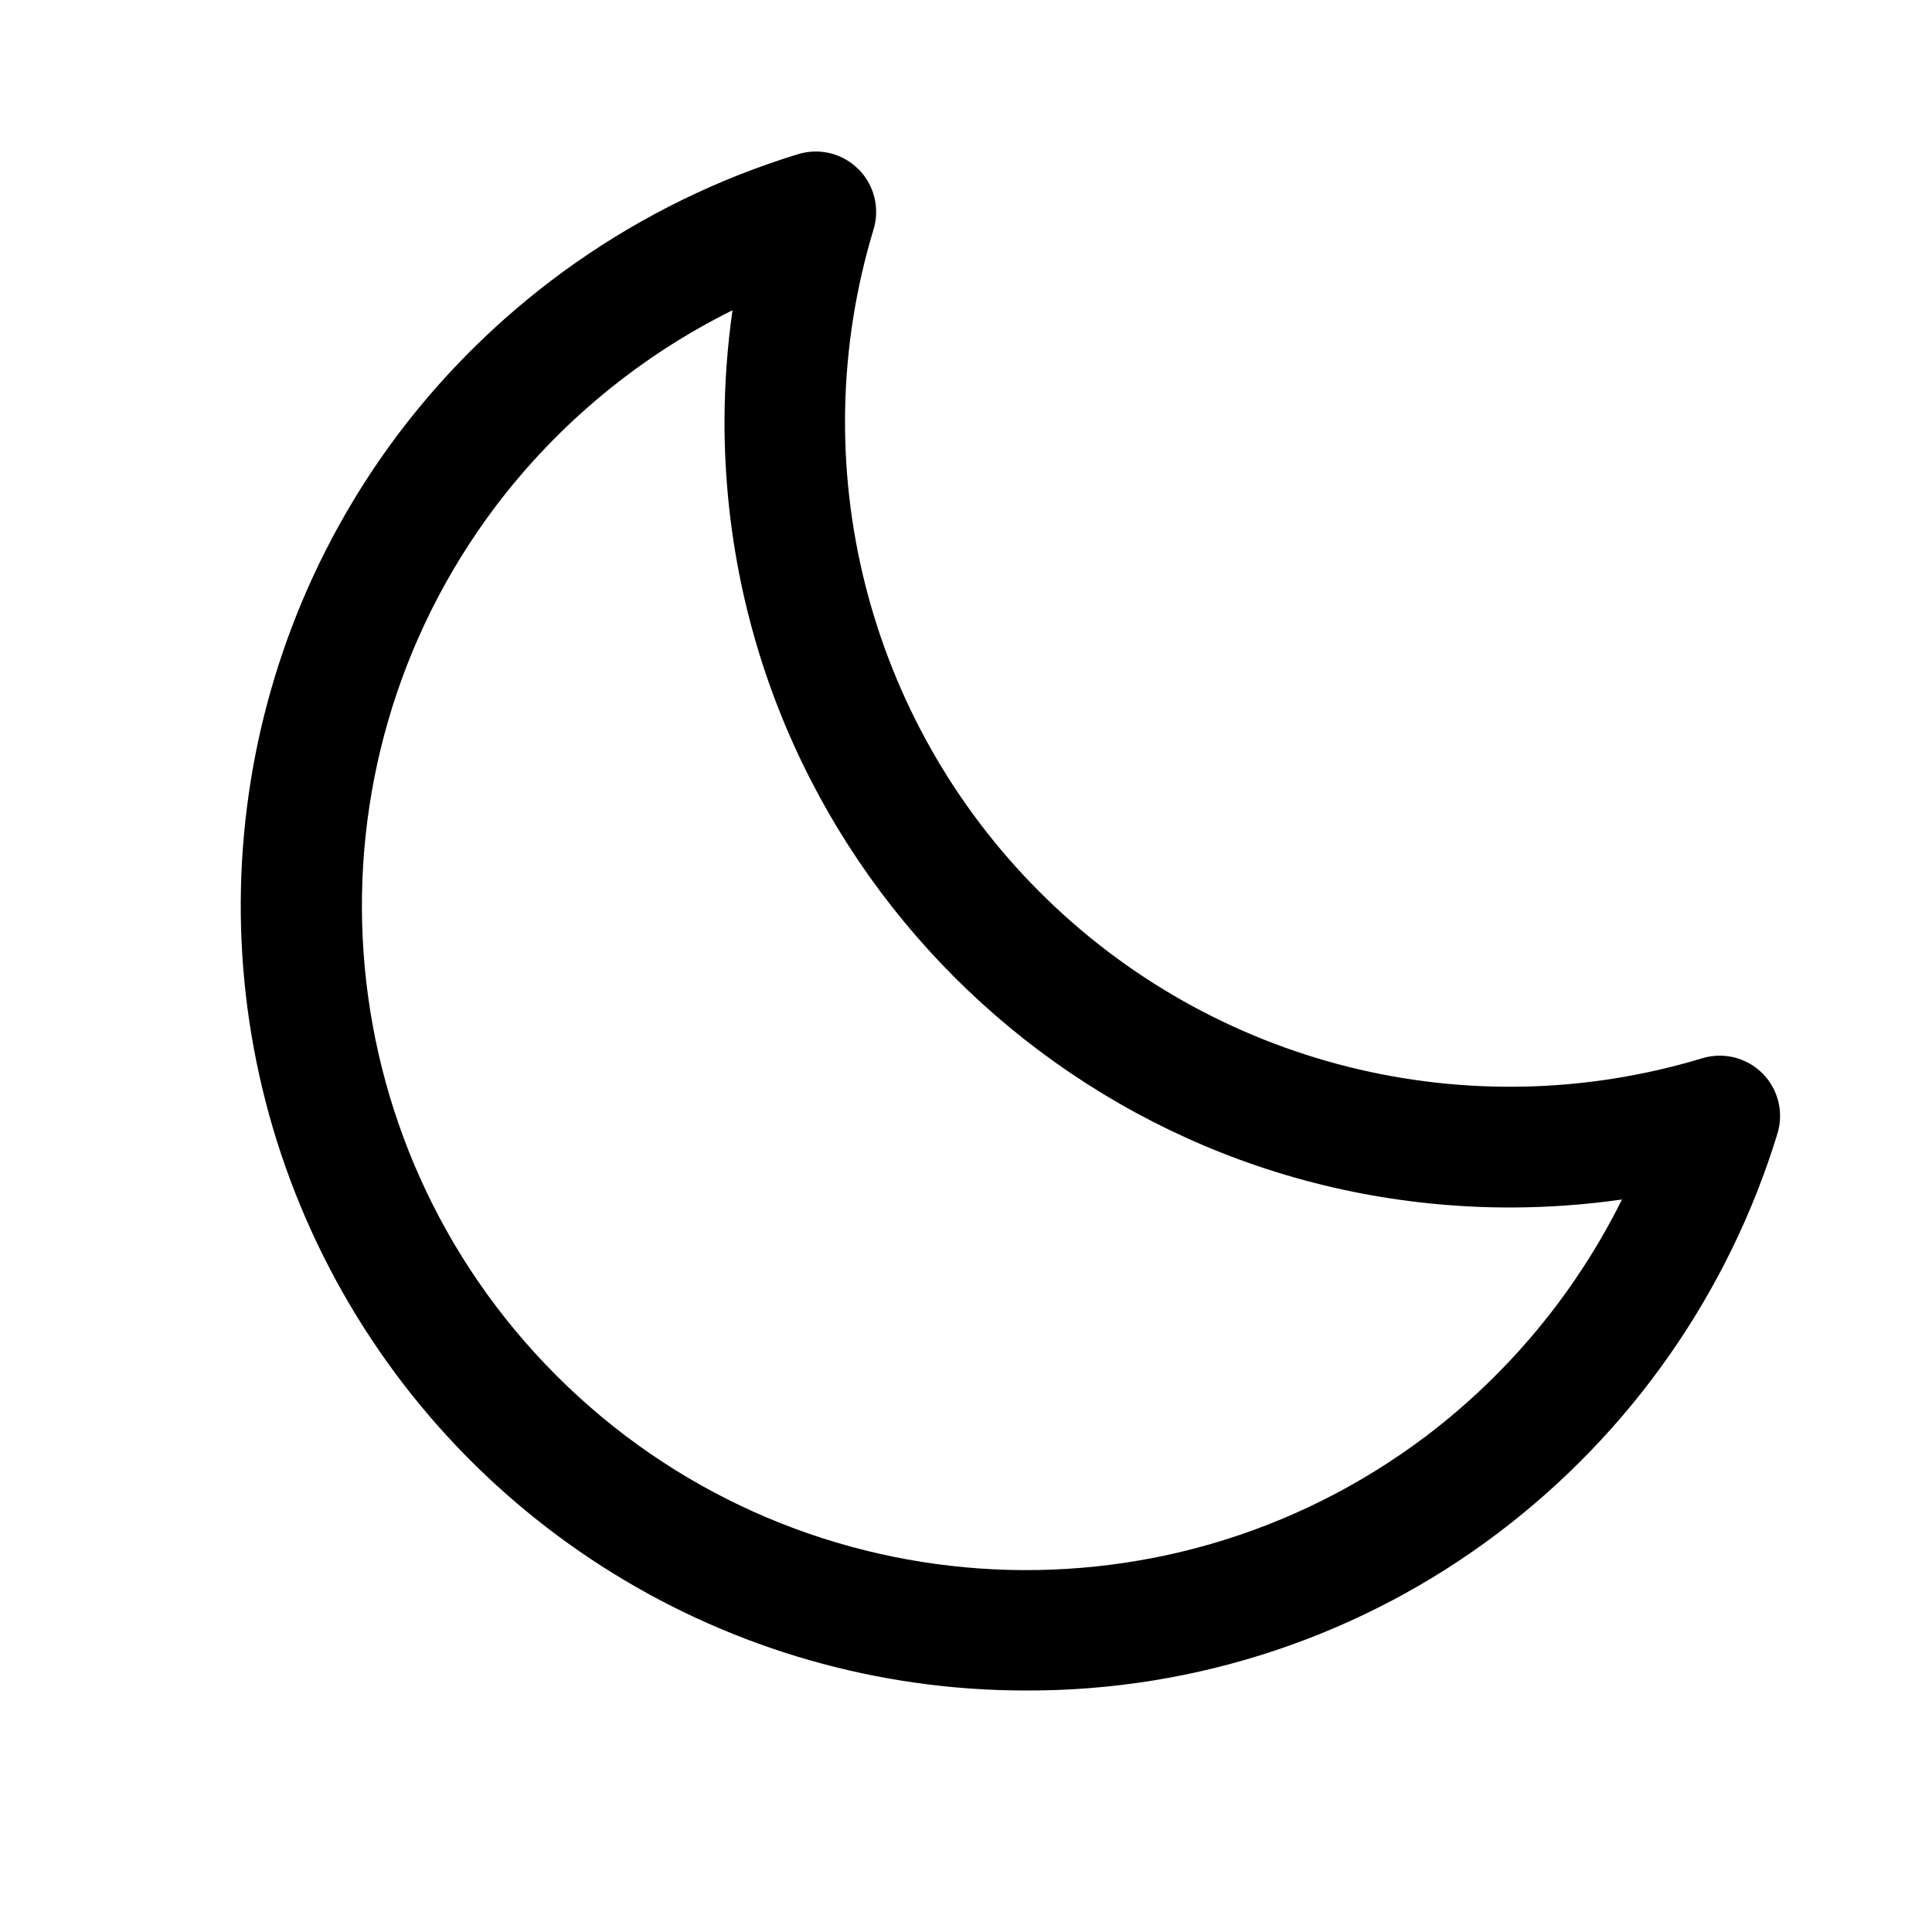
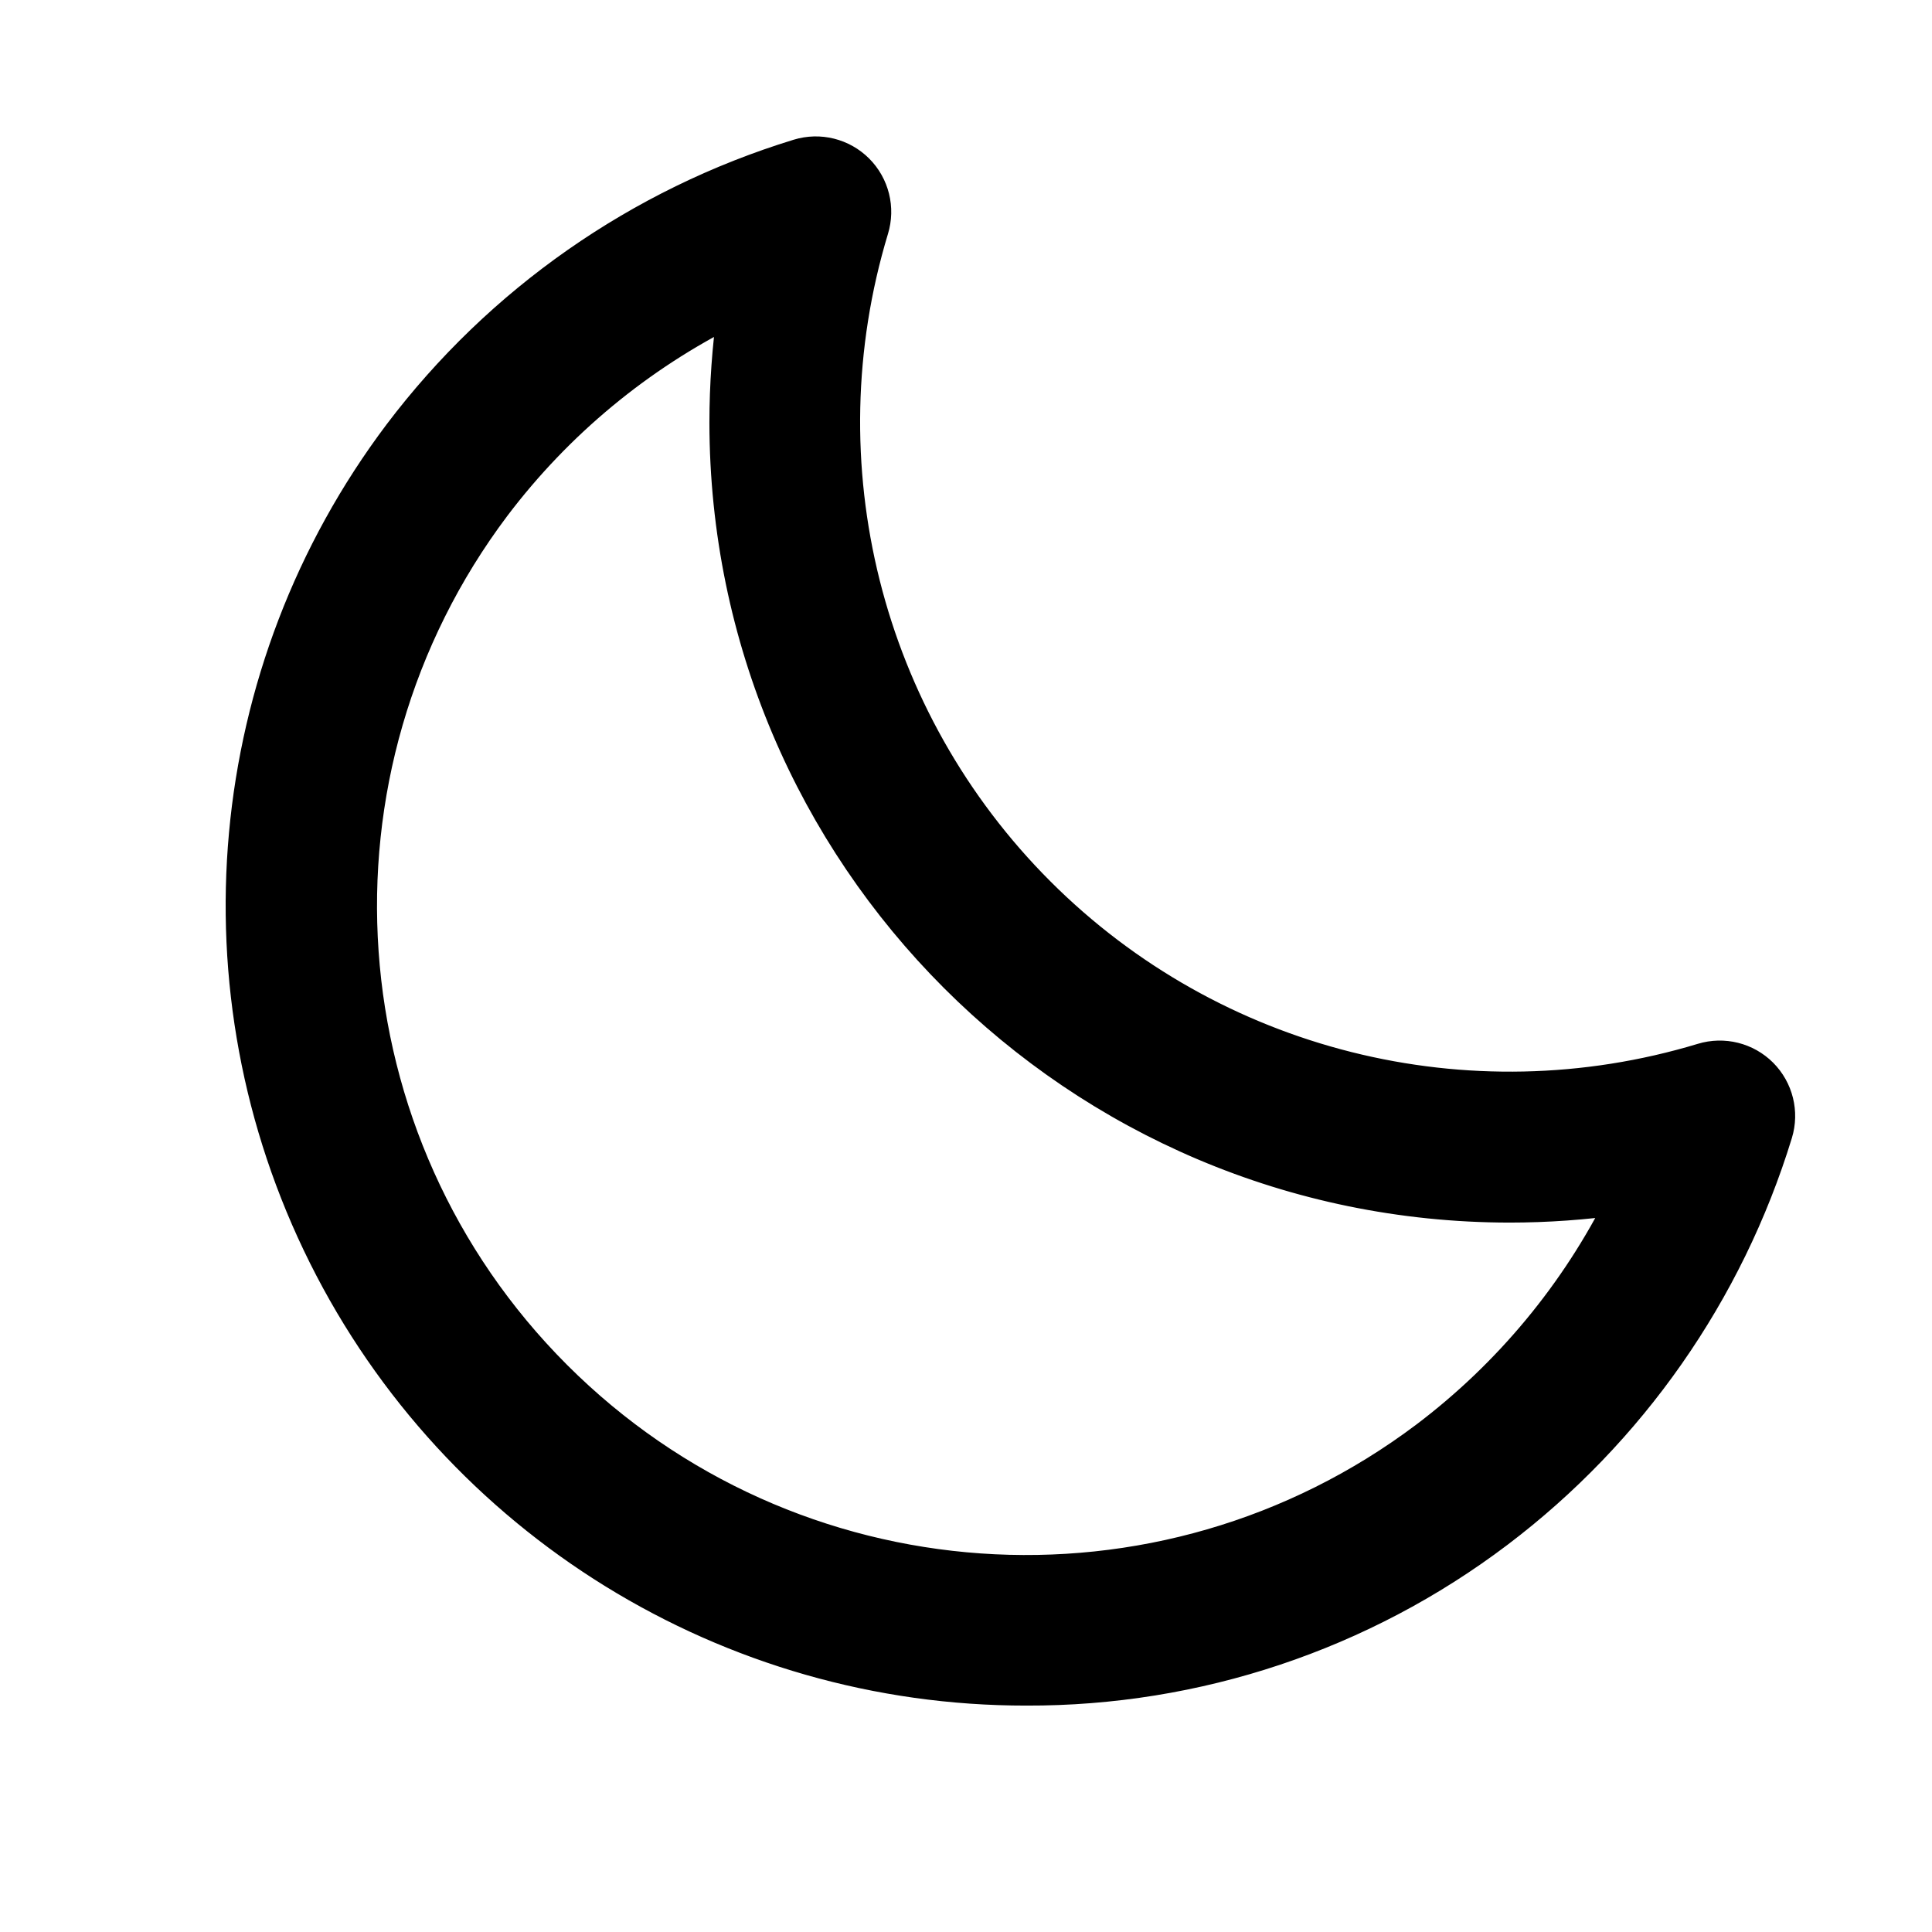
- <svg xmlns="http://www.w3.org/2000/svg" width="32" height="32" fill="#000000" viewBox="0 0 256 256">
+ <svg xmlns="http://www.w3.org/2000/svg" width="32" height="32" fill="#000000" stroke="#000000" stroke-width="4" stroke-linejoin="round" viewBox="0 0 256 256">
  <path d="M233.54,142.23a8,8,0,0,0-8-2,88.08,88.08,0,0,1-109.8-109.8,8,8,0,0,0-10-10,104.84,104.84,0,0,0-52.91,37A104,104,0,0,0,136,224a103.09,103.09,0,0,0,62.52-20.88,104.84,104.84,0,0,0,37-52.91A8,8,0,0,0,233.54,142.23ZM188.9,190.34A88,88,0,0,1,65.66,67.11a89,89,0,0,1,31.4-26A106,106,0,0,0,96,56,104.11,104.11,0,0,0,200,160a106,106,0,0,0,14.92-1.06A89,89,0,0,1,188.9,190.34Z" />
</svg>
